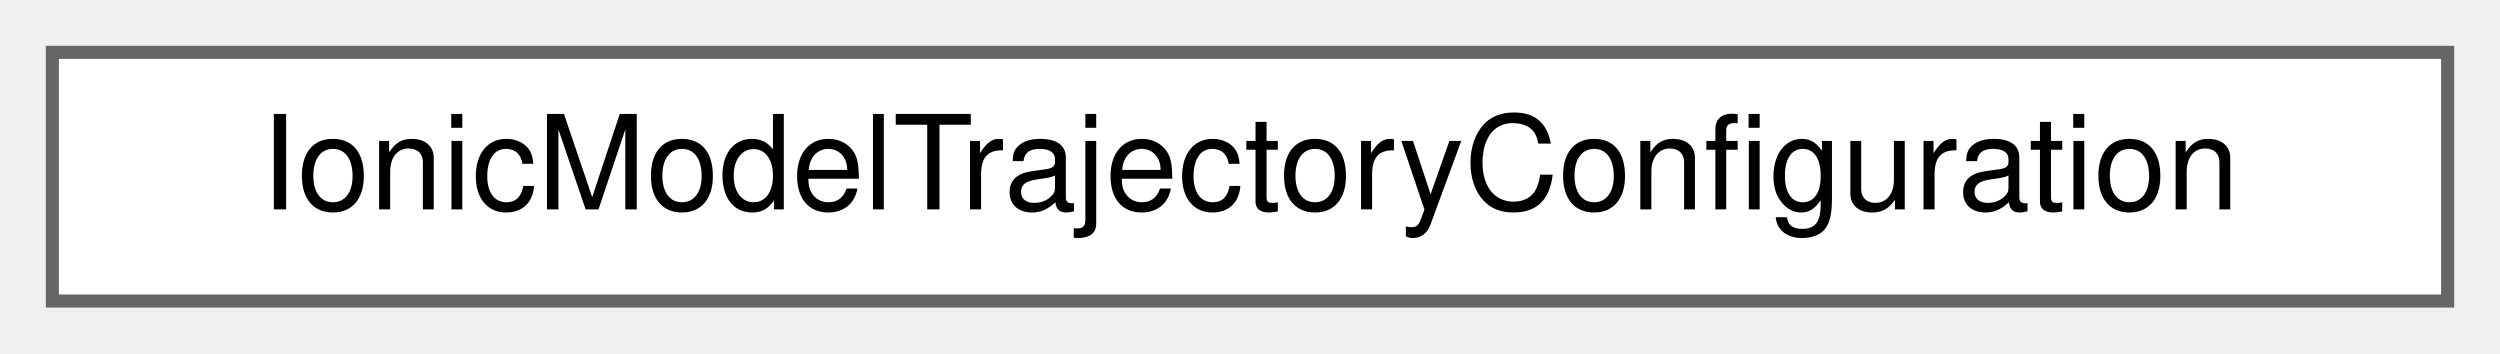
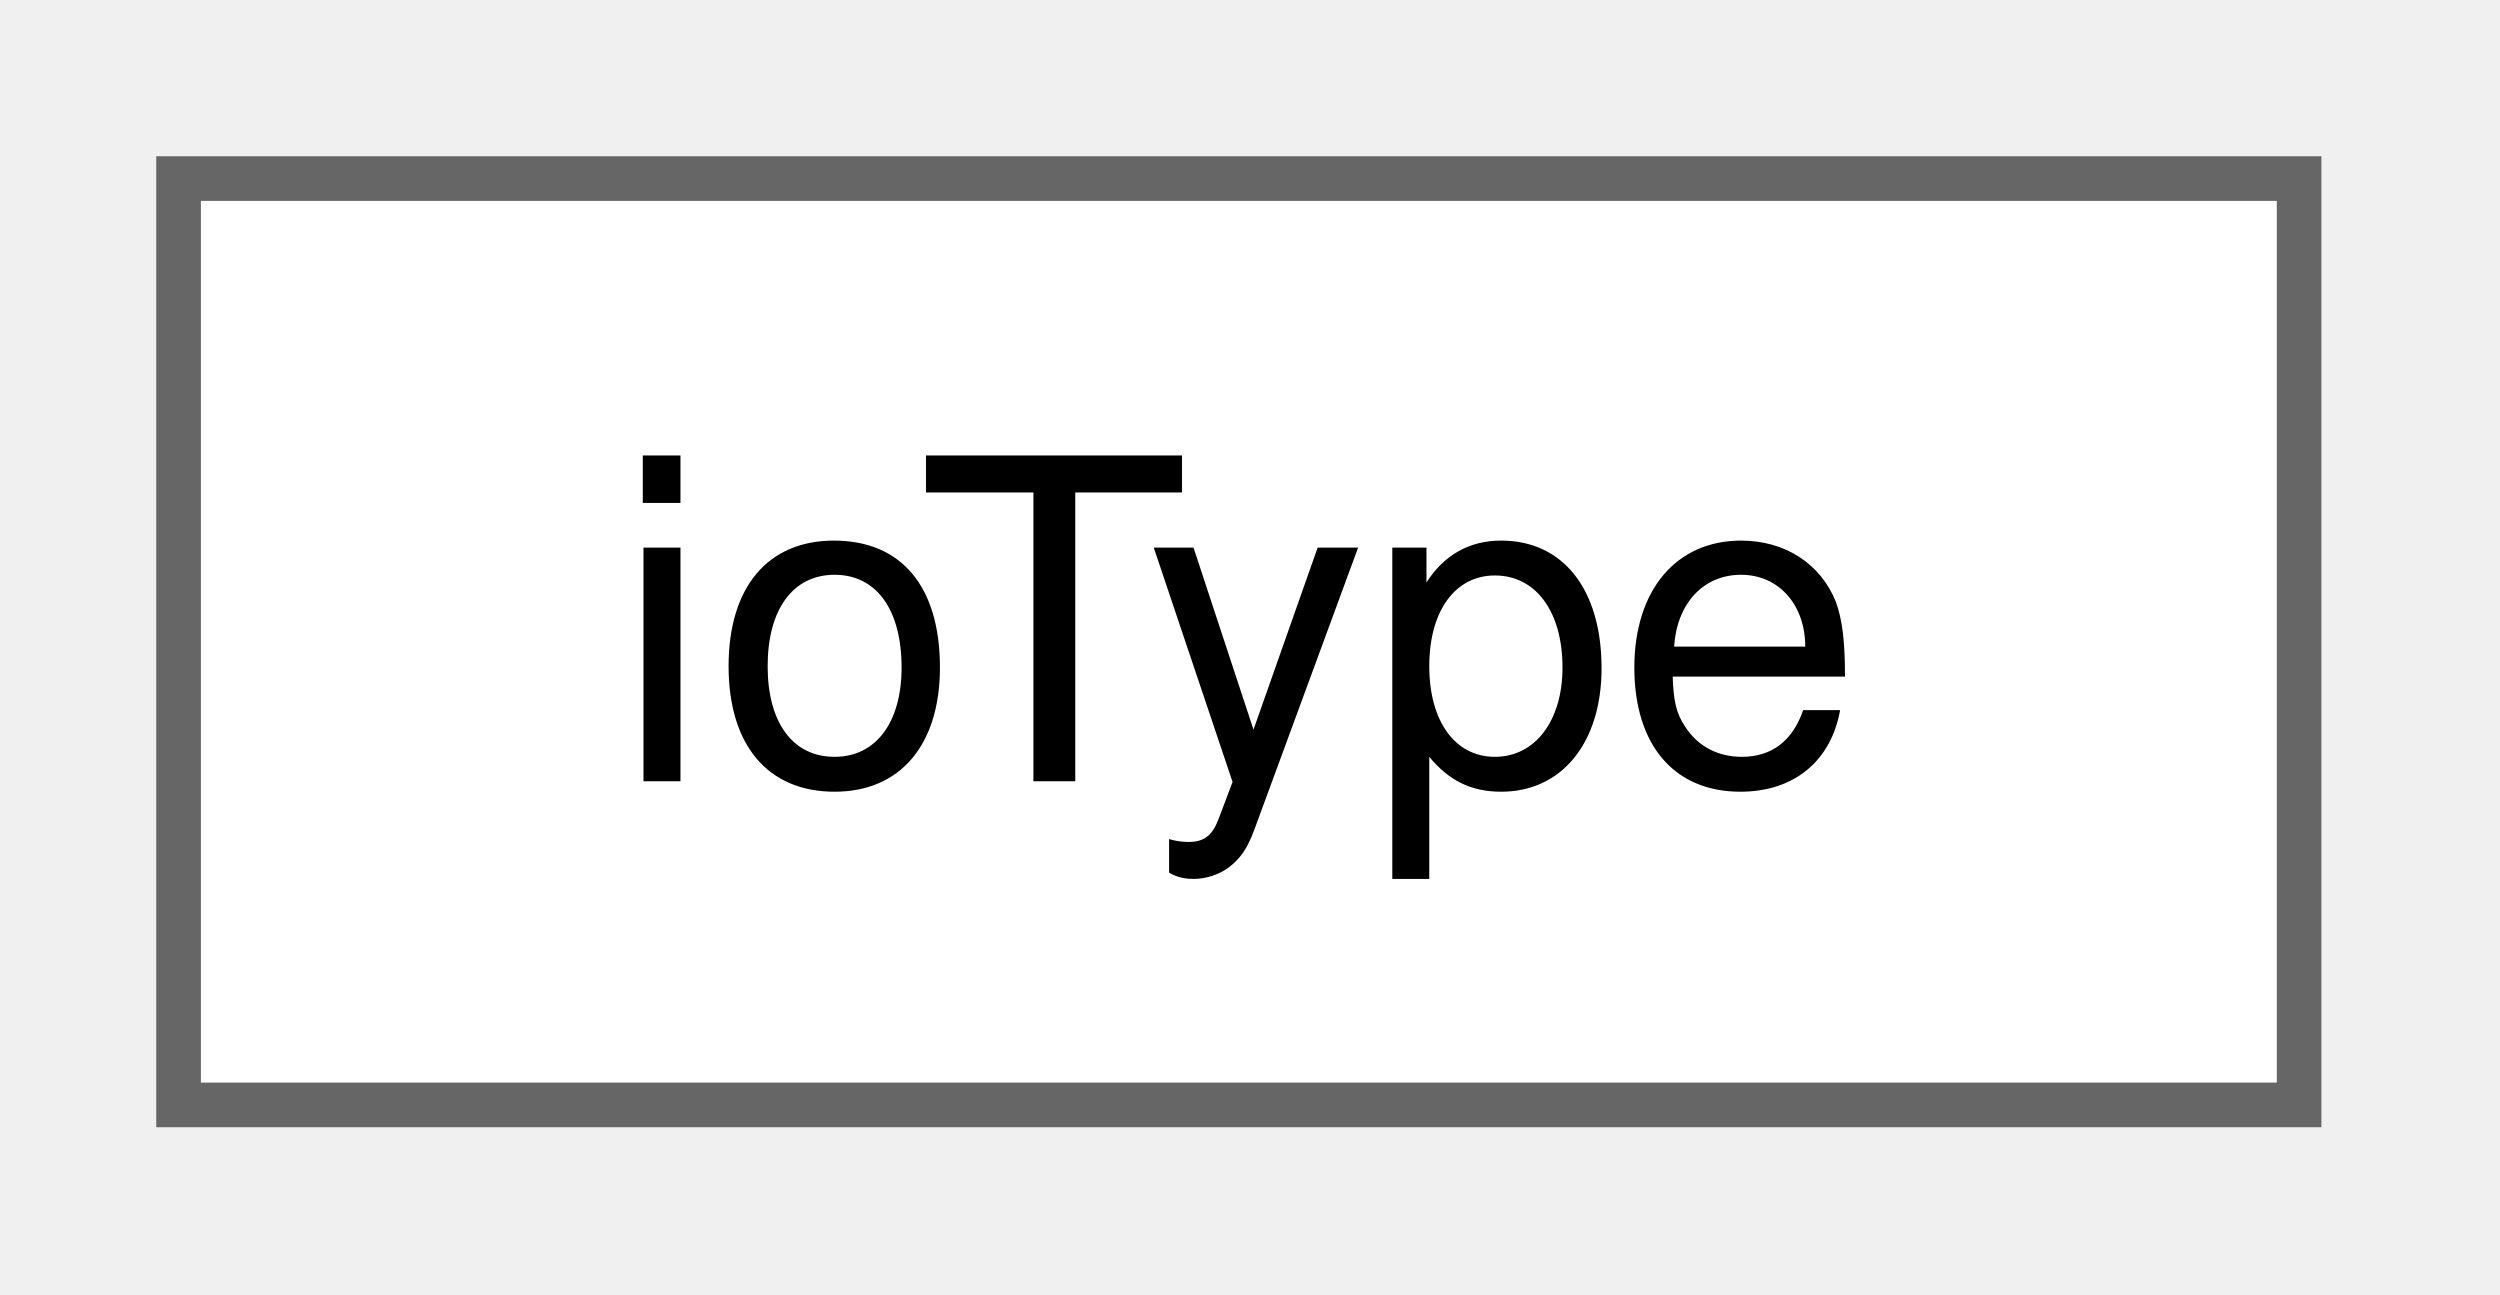
- <svg xmlns="http://www.w3.org/2000/svg" xmlns:xlink="http://www.w3.org/1999/xlink" width="191pt" height="27pt" viewBox="0.00 0.00 191.00 27.00">
-   <g id="graph0" class="graph" transform="scale(1 1) rotate(0) translate(4 23)">
+ <svg xmlns="http://www.w3.org/2000/svg" xmlns:xlink="http://www.w3.org/1999/xlink" width="56pt" height="29pt" viewBox="0.00 0.00 56.00 29.00">
+   <g id="graph0" class="graph" transform="scale(1 1) rotate(0) translate(4 24.75)">
    <g id="Node000000" class="node">
      <g id="a_Node000000">
-         <a xlink:href="struct_ionic_model_trajectory_configuration.html" target="_top" xlink:title="Configure one standalone trusted-reference IonicModel trajectory.">
-           <polygon fill="white" stroke="#666666" points="183,-19 0,-19 0,0 183,0 183,-19" />
-           <text text-anchor="middle" x="91.5" y="-7" font-family="Helvetica,sans-Serif" font-size="10.00">IonicModelTrajectoryConfiguration</text>
+         <a xlink:href="classio_type.html" target="_top" xlink:title="Only to group four channels, in case I rather have them as one variable.">
+           <polygon fill="white" stroke="#666666" points="47.5,-20.75 0,-20.75 0,0 47.5,0 47.5,-20.75" />
+           <text xml:space="preserve" text-anchor="middle" x="23.75" y="-7.25" font-family="Helvetica,sans-Serif" font-size="10.00">ioType</text>
        </a>
      </g>
    </g>
  </g>
</svg>
